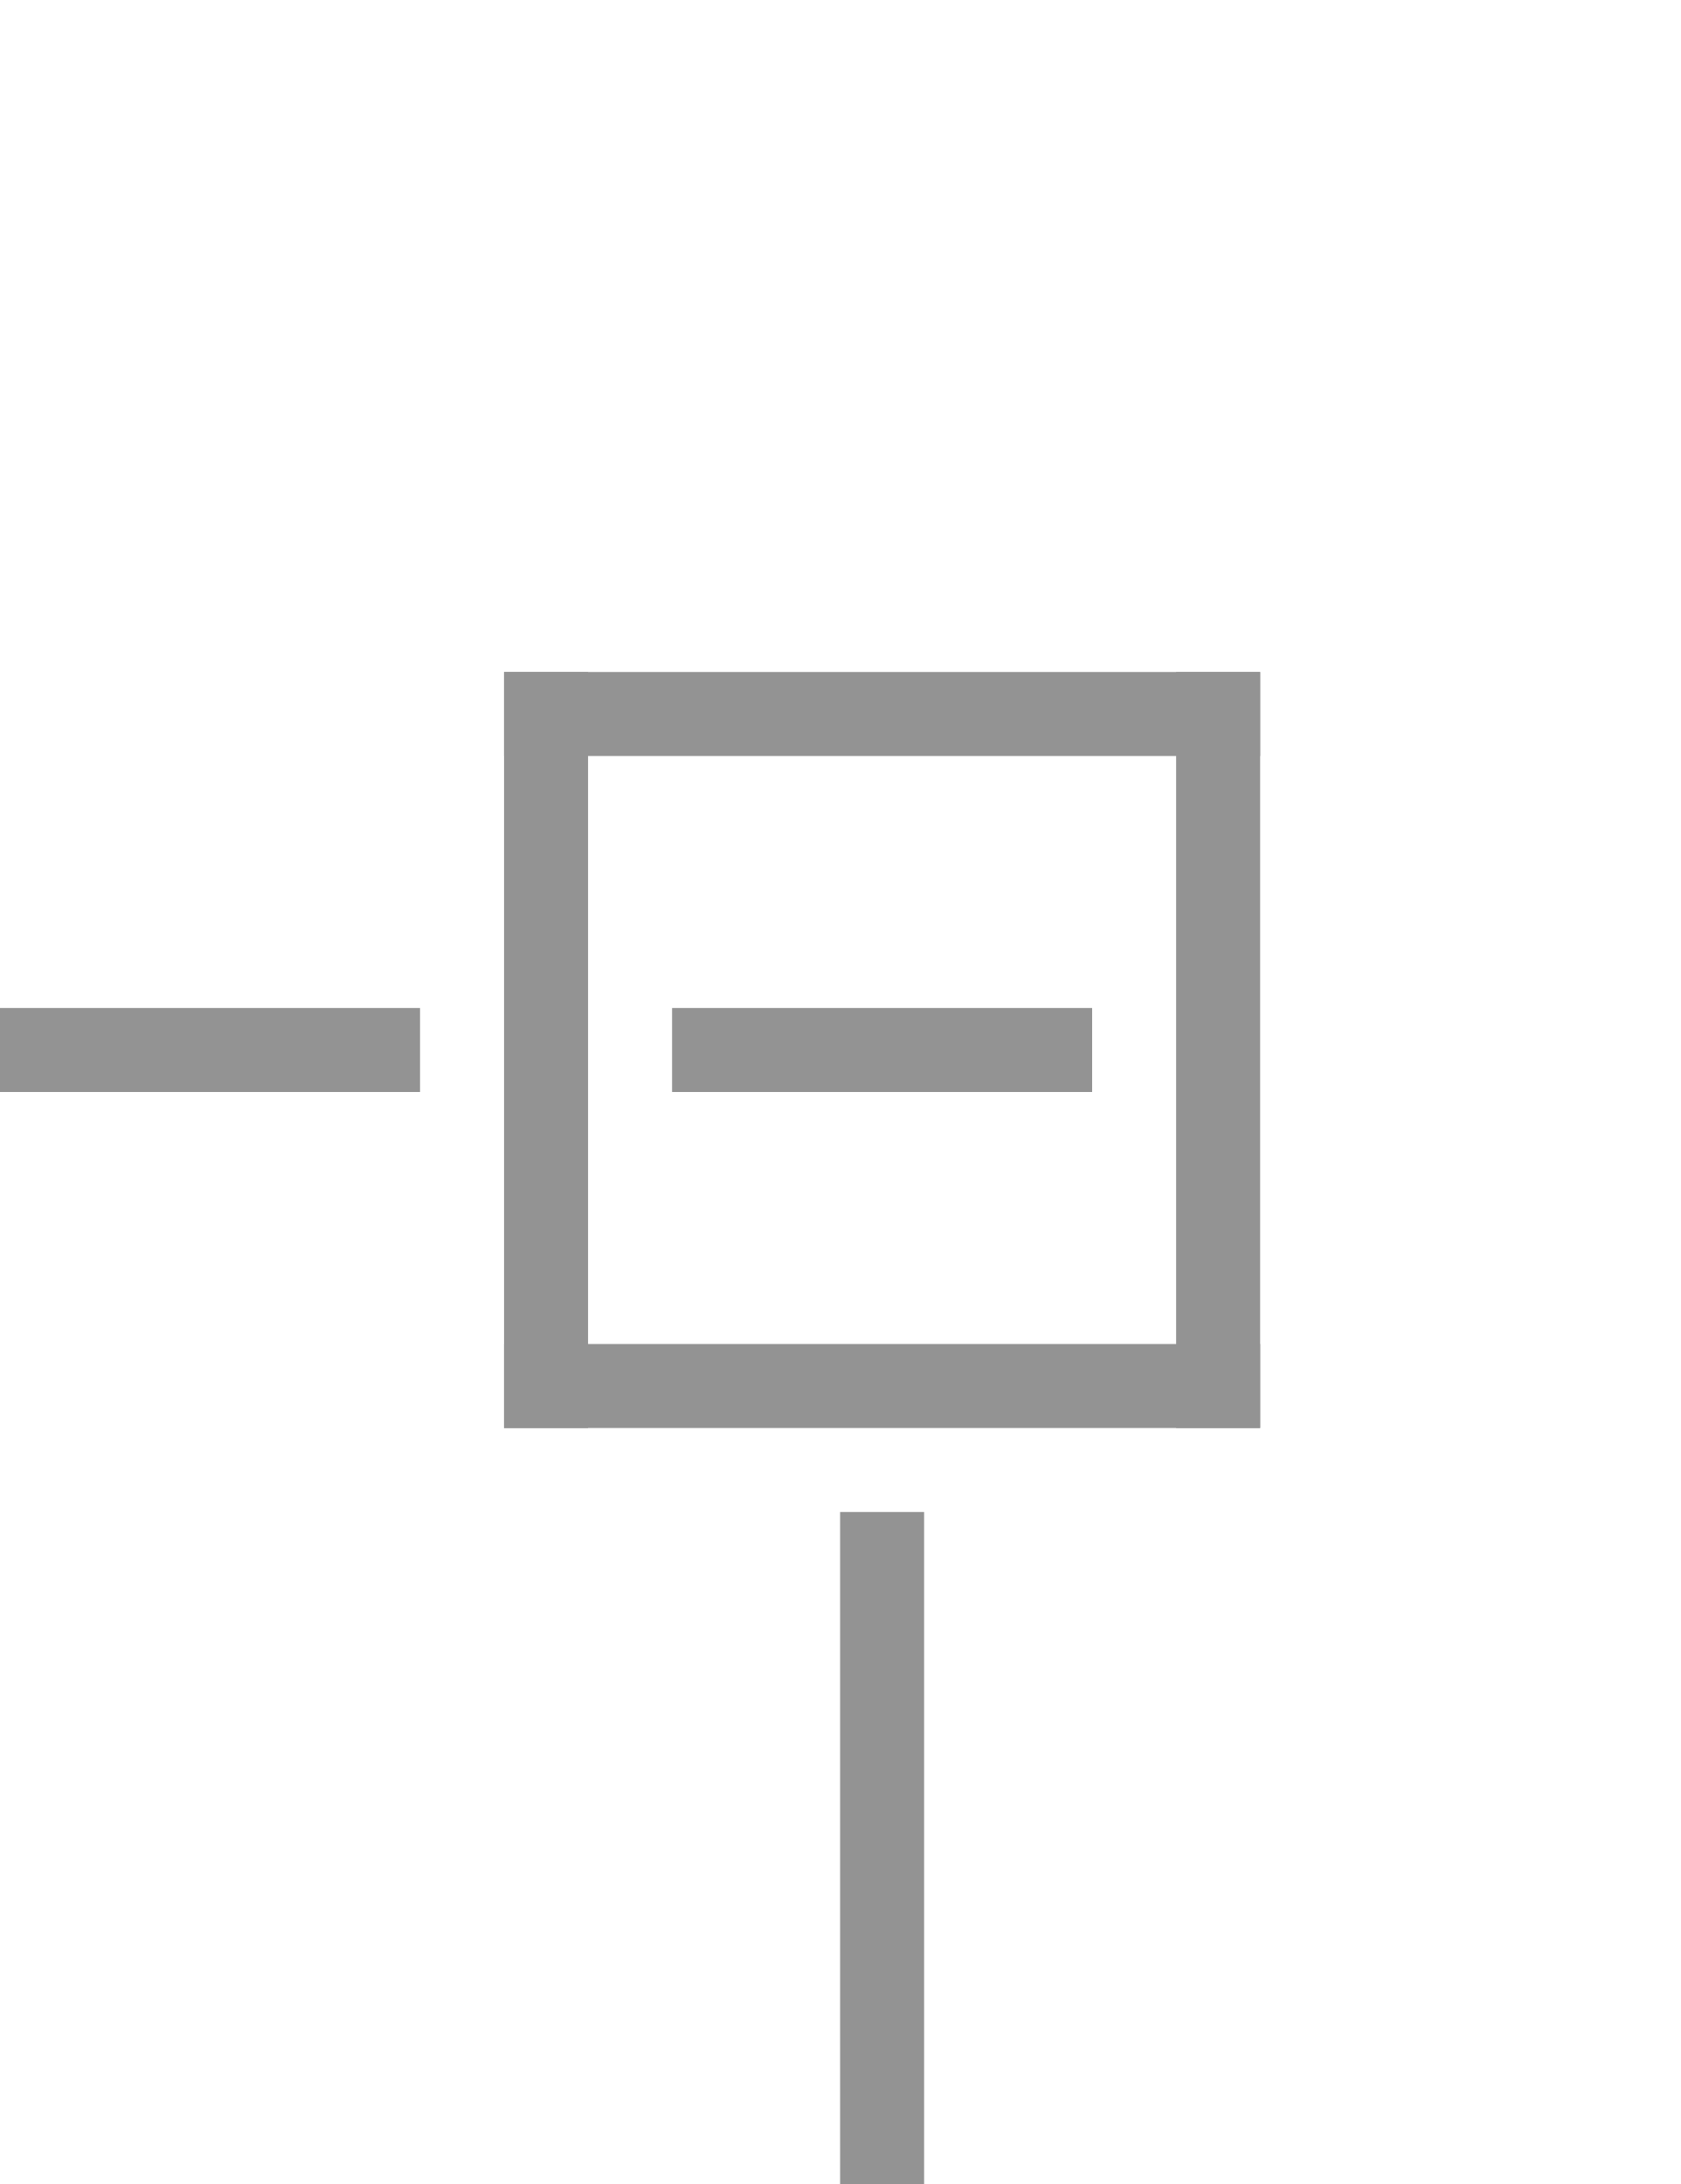
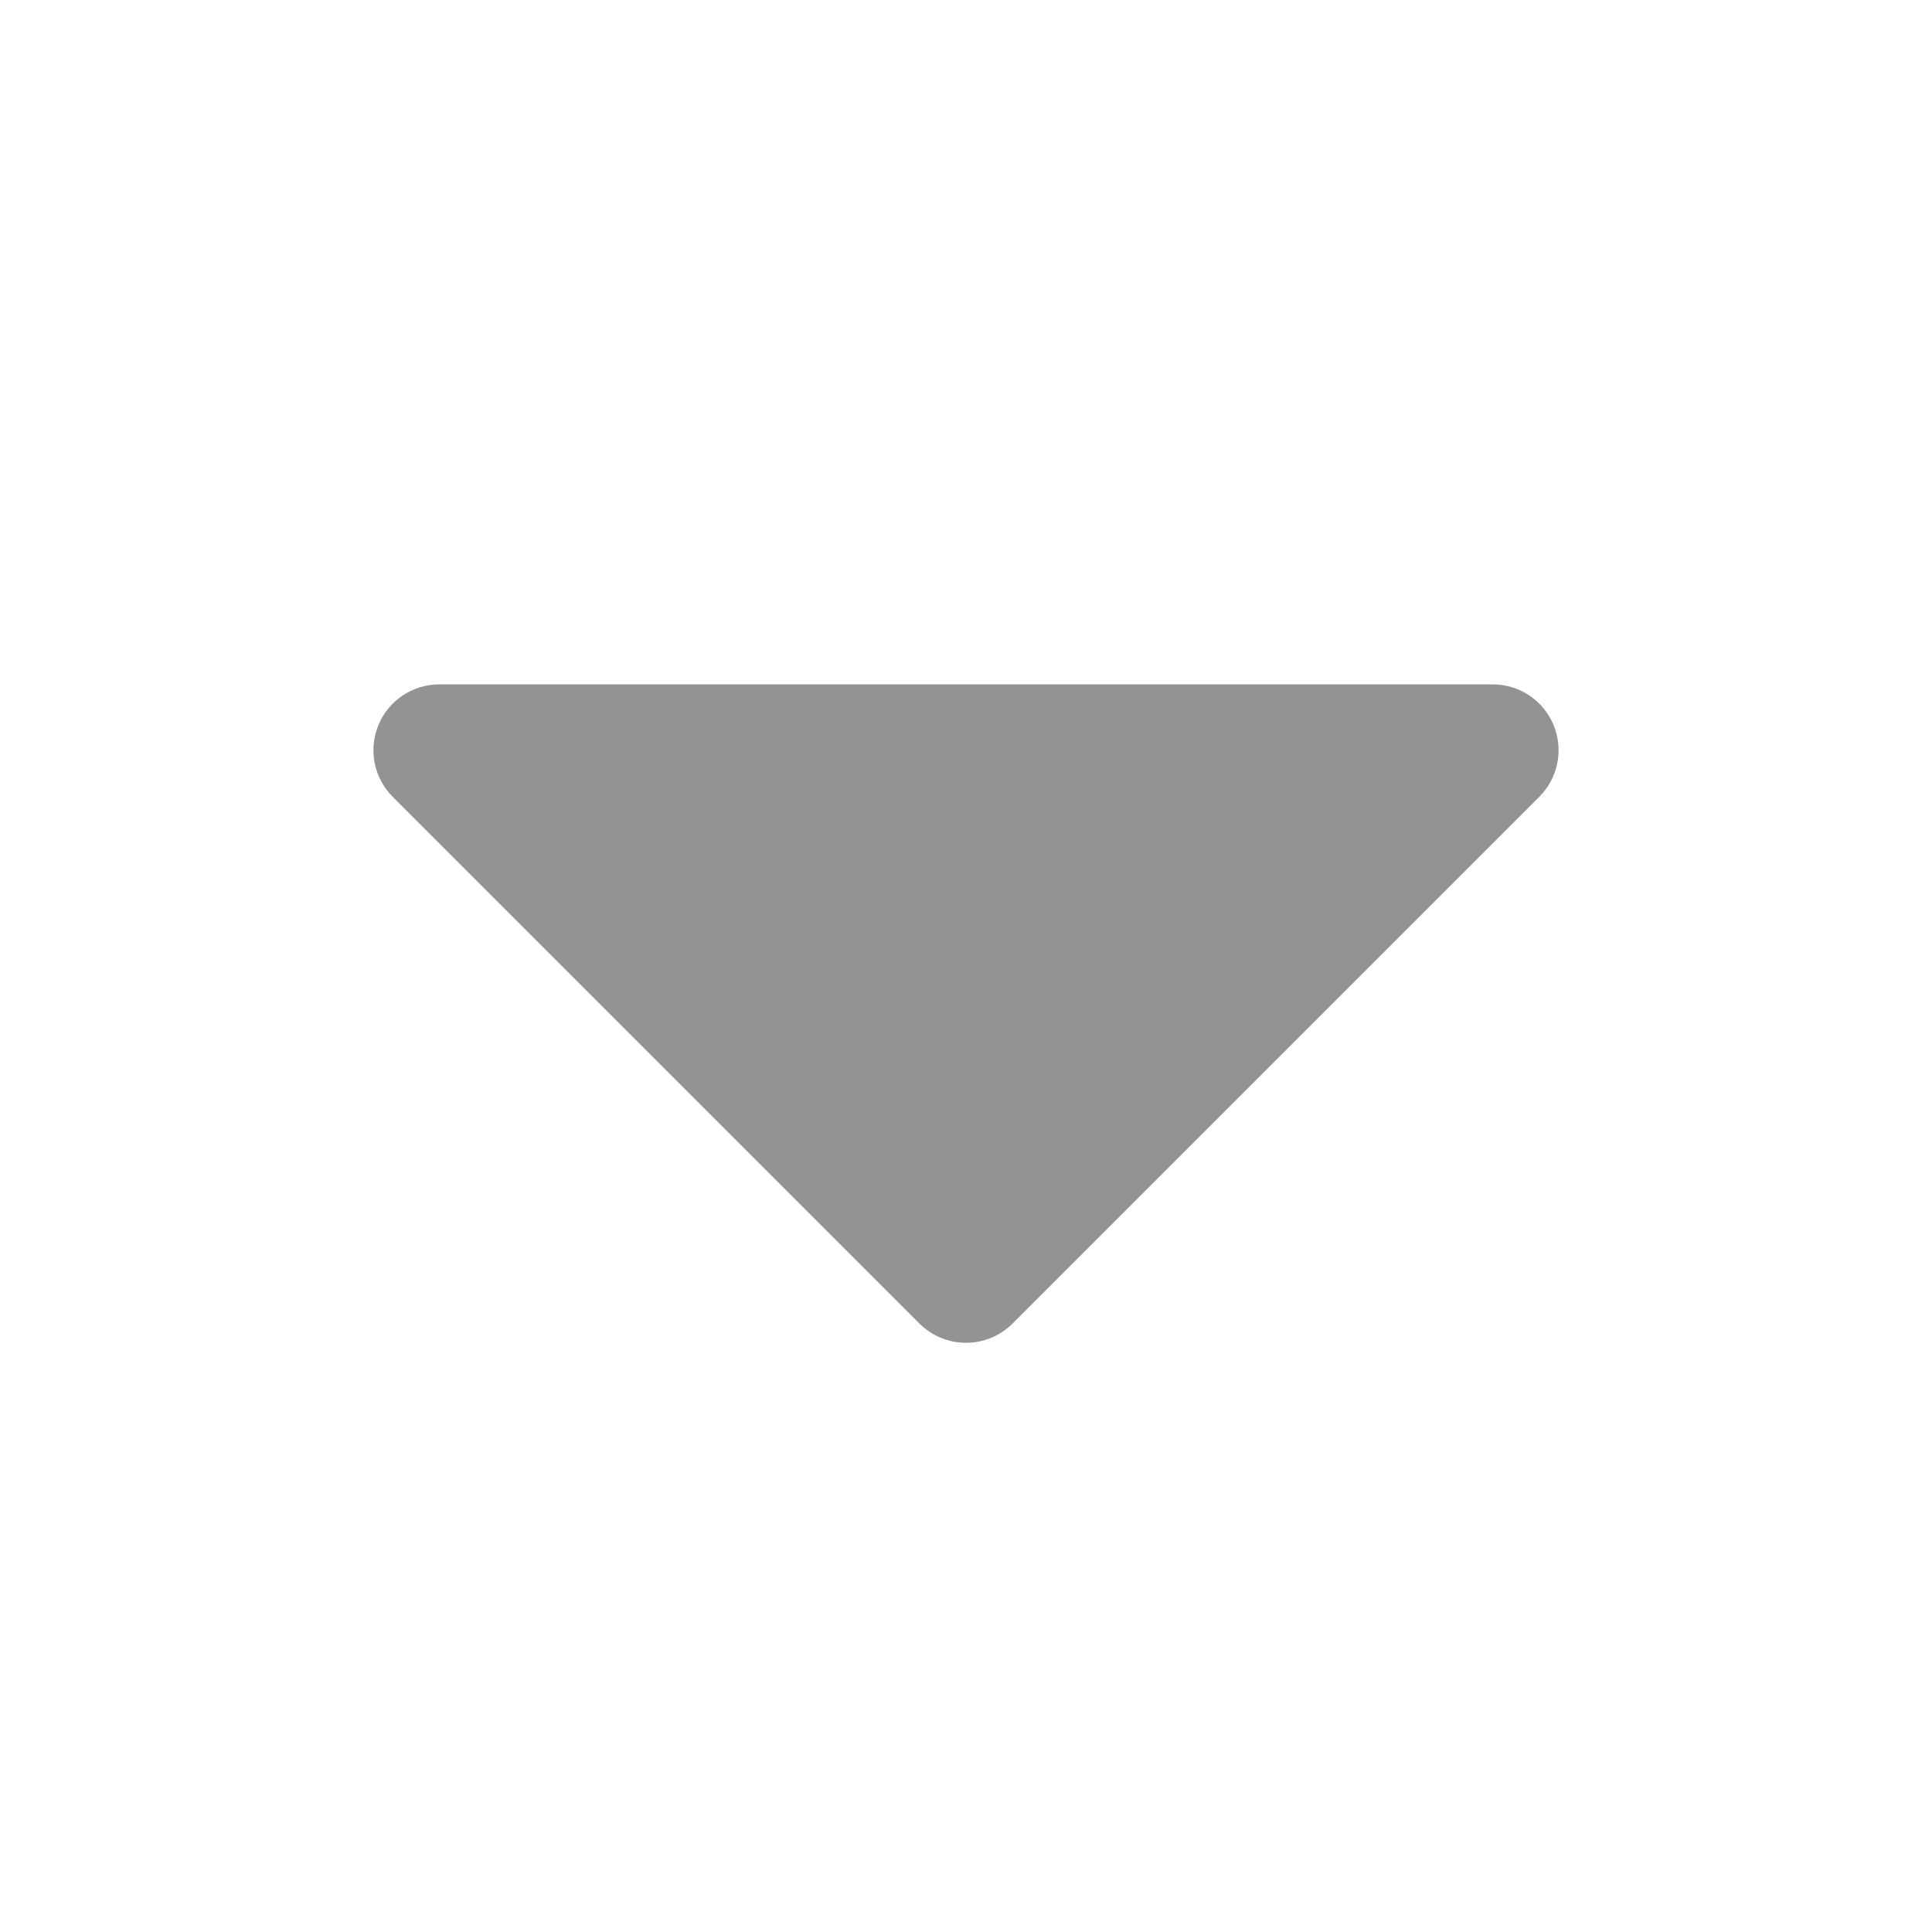
- <svg xmlns="http://www.w3.org/2000/svg" width="20" height="26">
-   <g>
-     <line x1="6" y1="8.5" x2="15" y2="8.5" style="stroke:rgb(147,147,147); stroke-width:1" />
-     <line x1="6.5" y1="8" x2="6.5" y2="17" style="stroke:rgb(147,147,147); stroke-width:1" />
-     <line x1="6" y1="16.5" x2="15" y2="16.5" style="stroke:rgb(147,147,147); stroke-width:1" />
-     <line x1="14.5" y1="8" x2="14.5" y2="17" style="stroke:rgb(147,147,147); stroke-width:1" />
-     <line x1="8" y1="12.5" x2="13" y2="12.5" style="stroke:rgb(147,147,147); stroke-width:1" />
-     <line x1="10.5" y1="18" x2="10.5" y2="26" style="stroke:rgb(147,147,147); stroke-width:1" />
-     <line x1="0" y1="12.5" x2="5" y2="12.5" style="stroke:rgb(147,147,147); stroke-width:1" />
+ <svg xmlns="http://www.w3.org/2000/svg" version="1.1" x="0px" y="0px" viewBox="0 0 512 512" style="enable-background:new 0 0 512 512;" xml:space="preserve">
+   <g id="ui_x5F_branch_x5F_open">
+     <rect id="invisibleBG_00000063593651567062620970000011844482020132667581_" style="fill:none;" width="512" height="512" />
+     <path style="fill:#939393;" d="M395.591,181.369c7.057,0,13.42,4.251,16.121,10.772c2.701,6.519,1.208,14.025-3.782,19.015   L268.338,350.747c-3.271,3.272-7.71,5.111-12.338,5.111s-9.066-1.838-12.34-5.111L104.07,211.156   c-4.99-4.99-6.482-12.496-3.781-19.015c2.701-6.521,9.062-10.772,16.12-10.772L395.591,181.369z" />
  </g>
+   <g id="Layer_1">
+ </g>
</svg>
